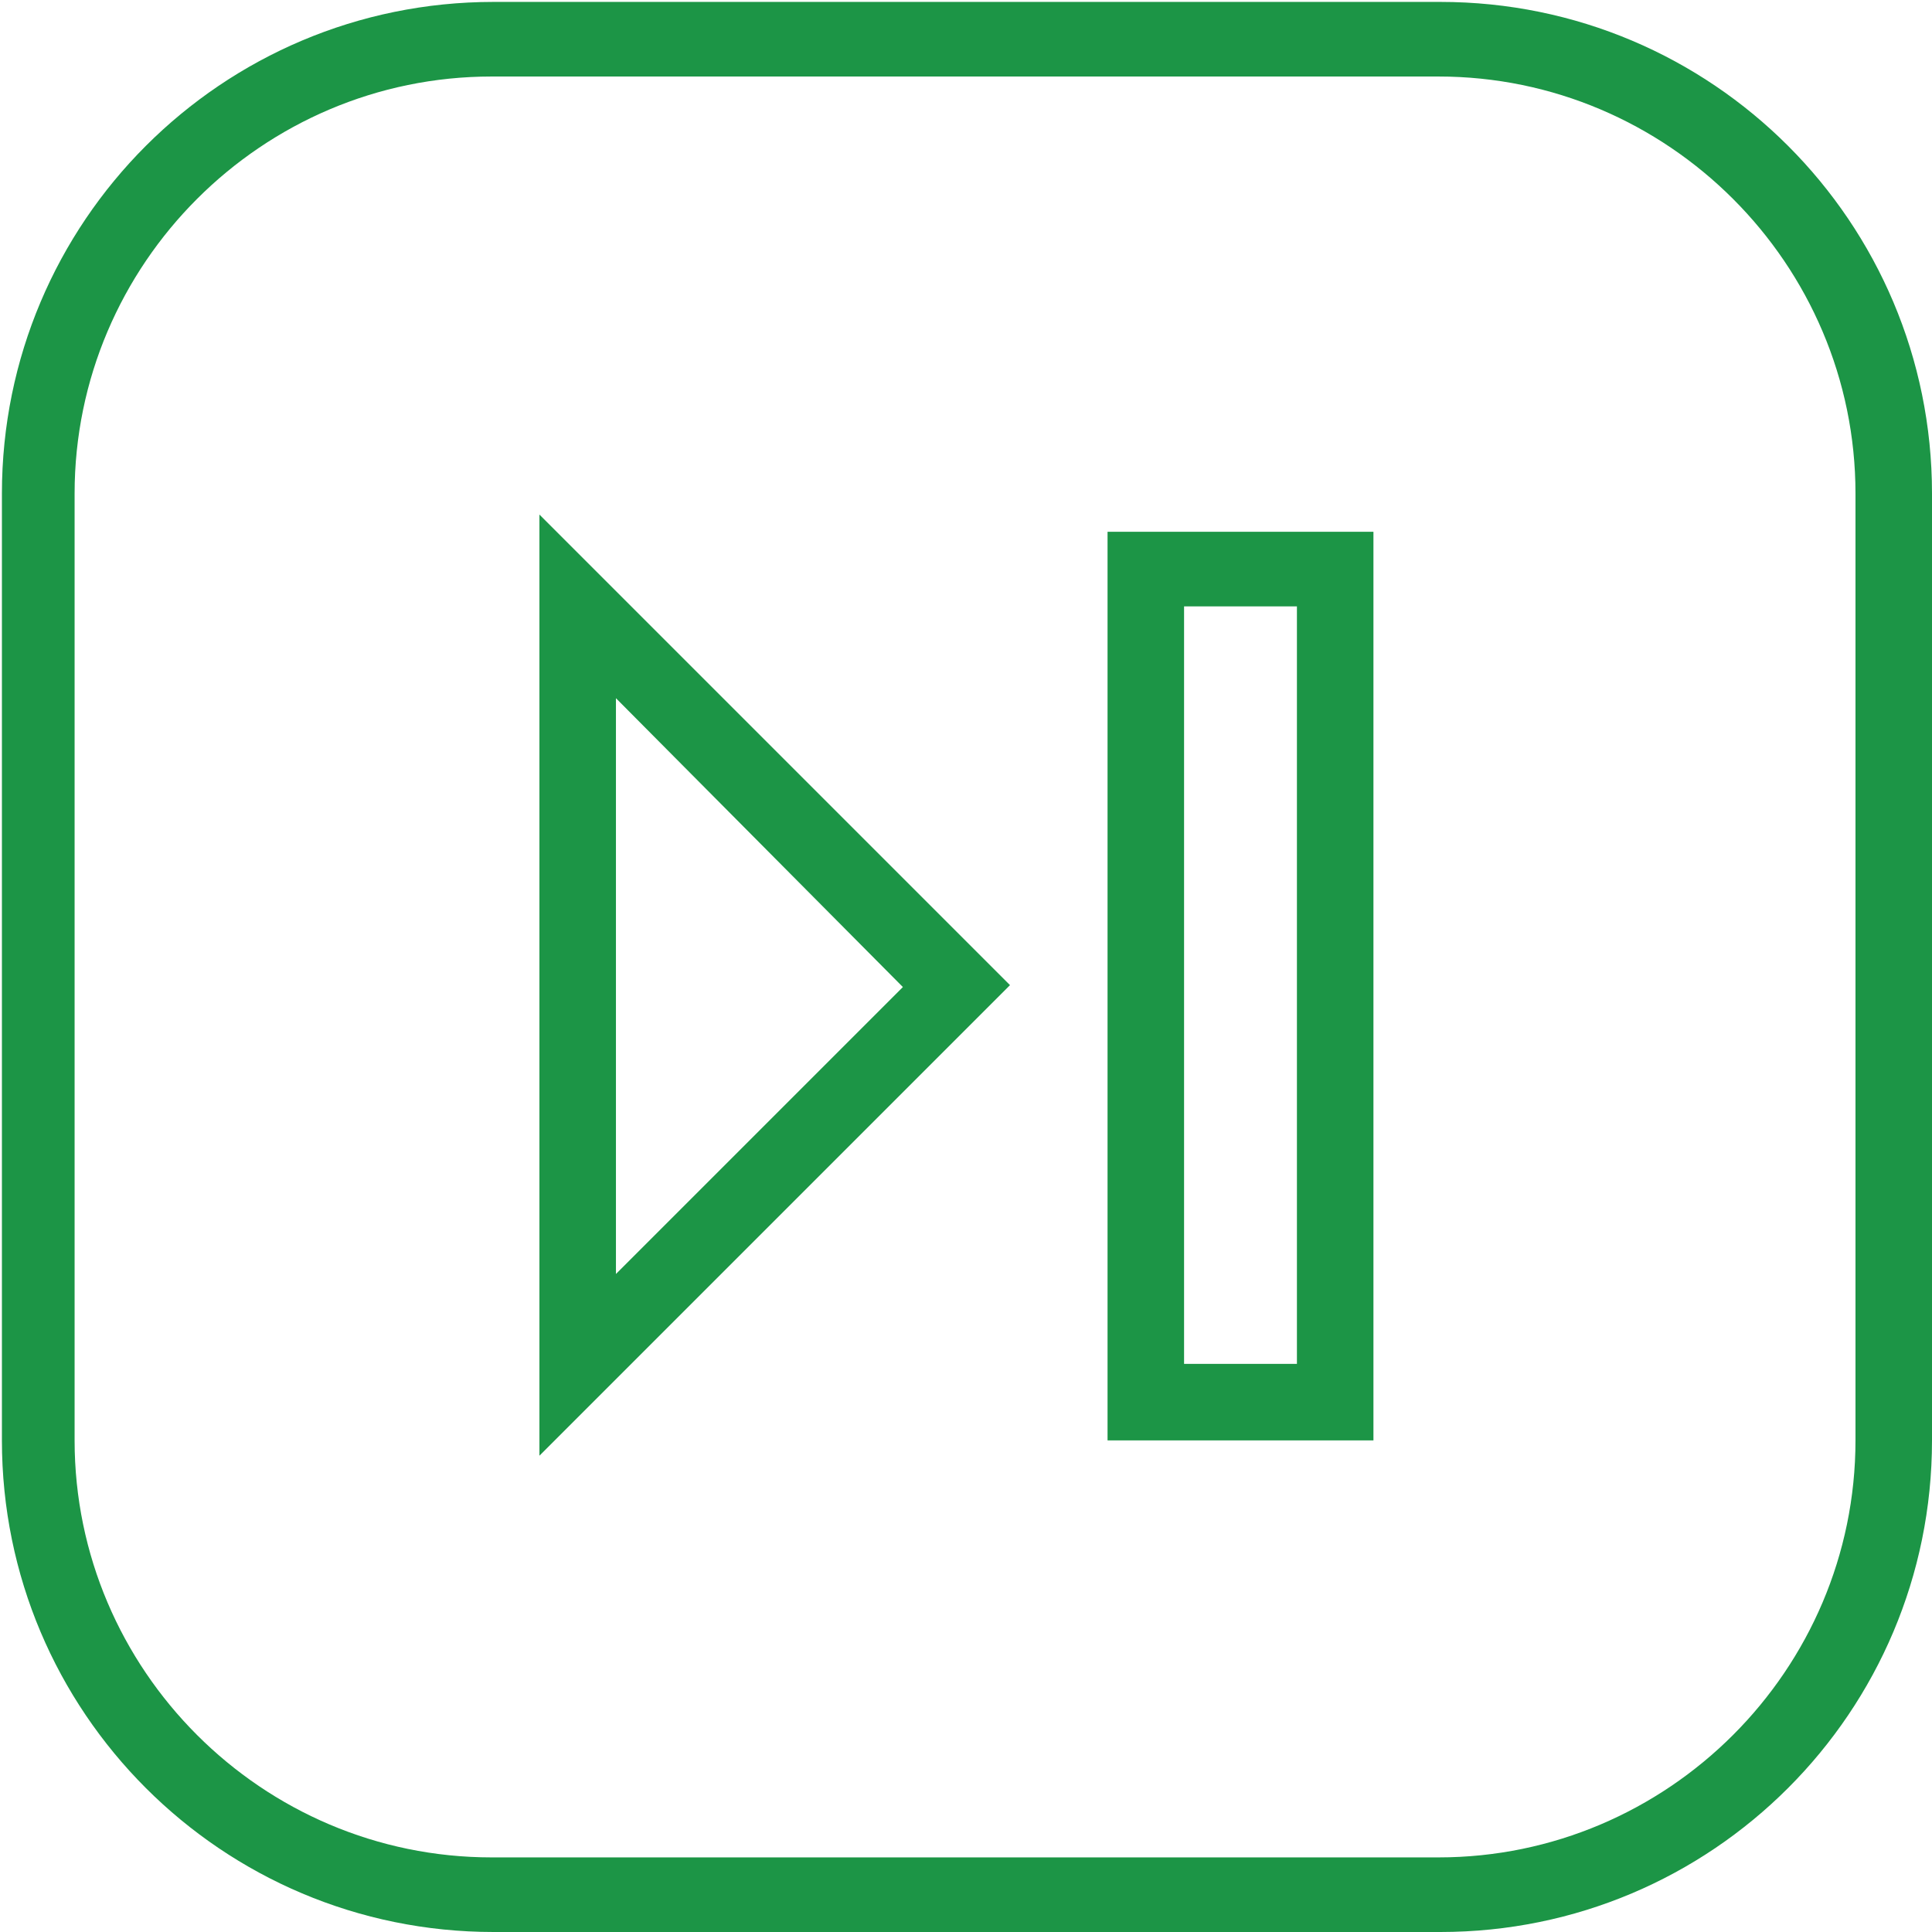
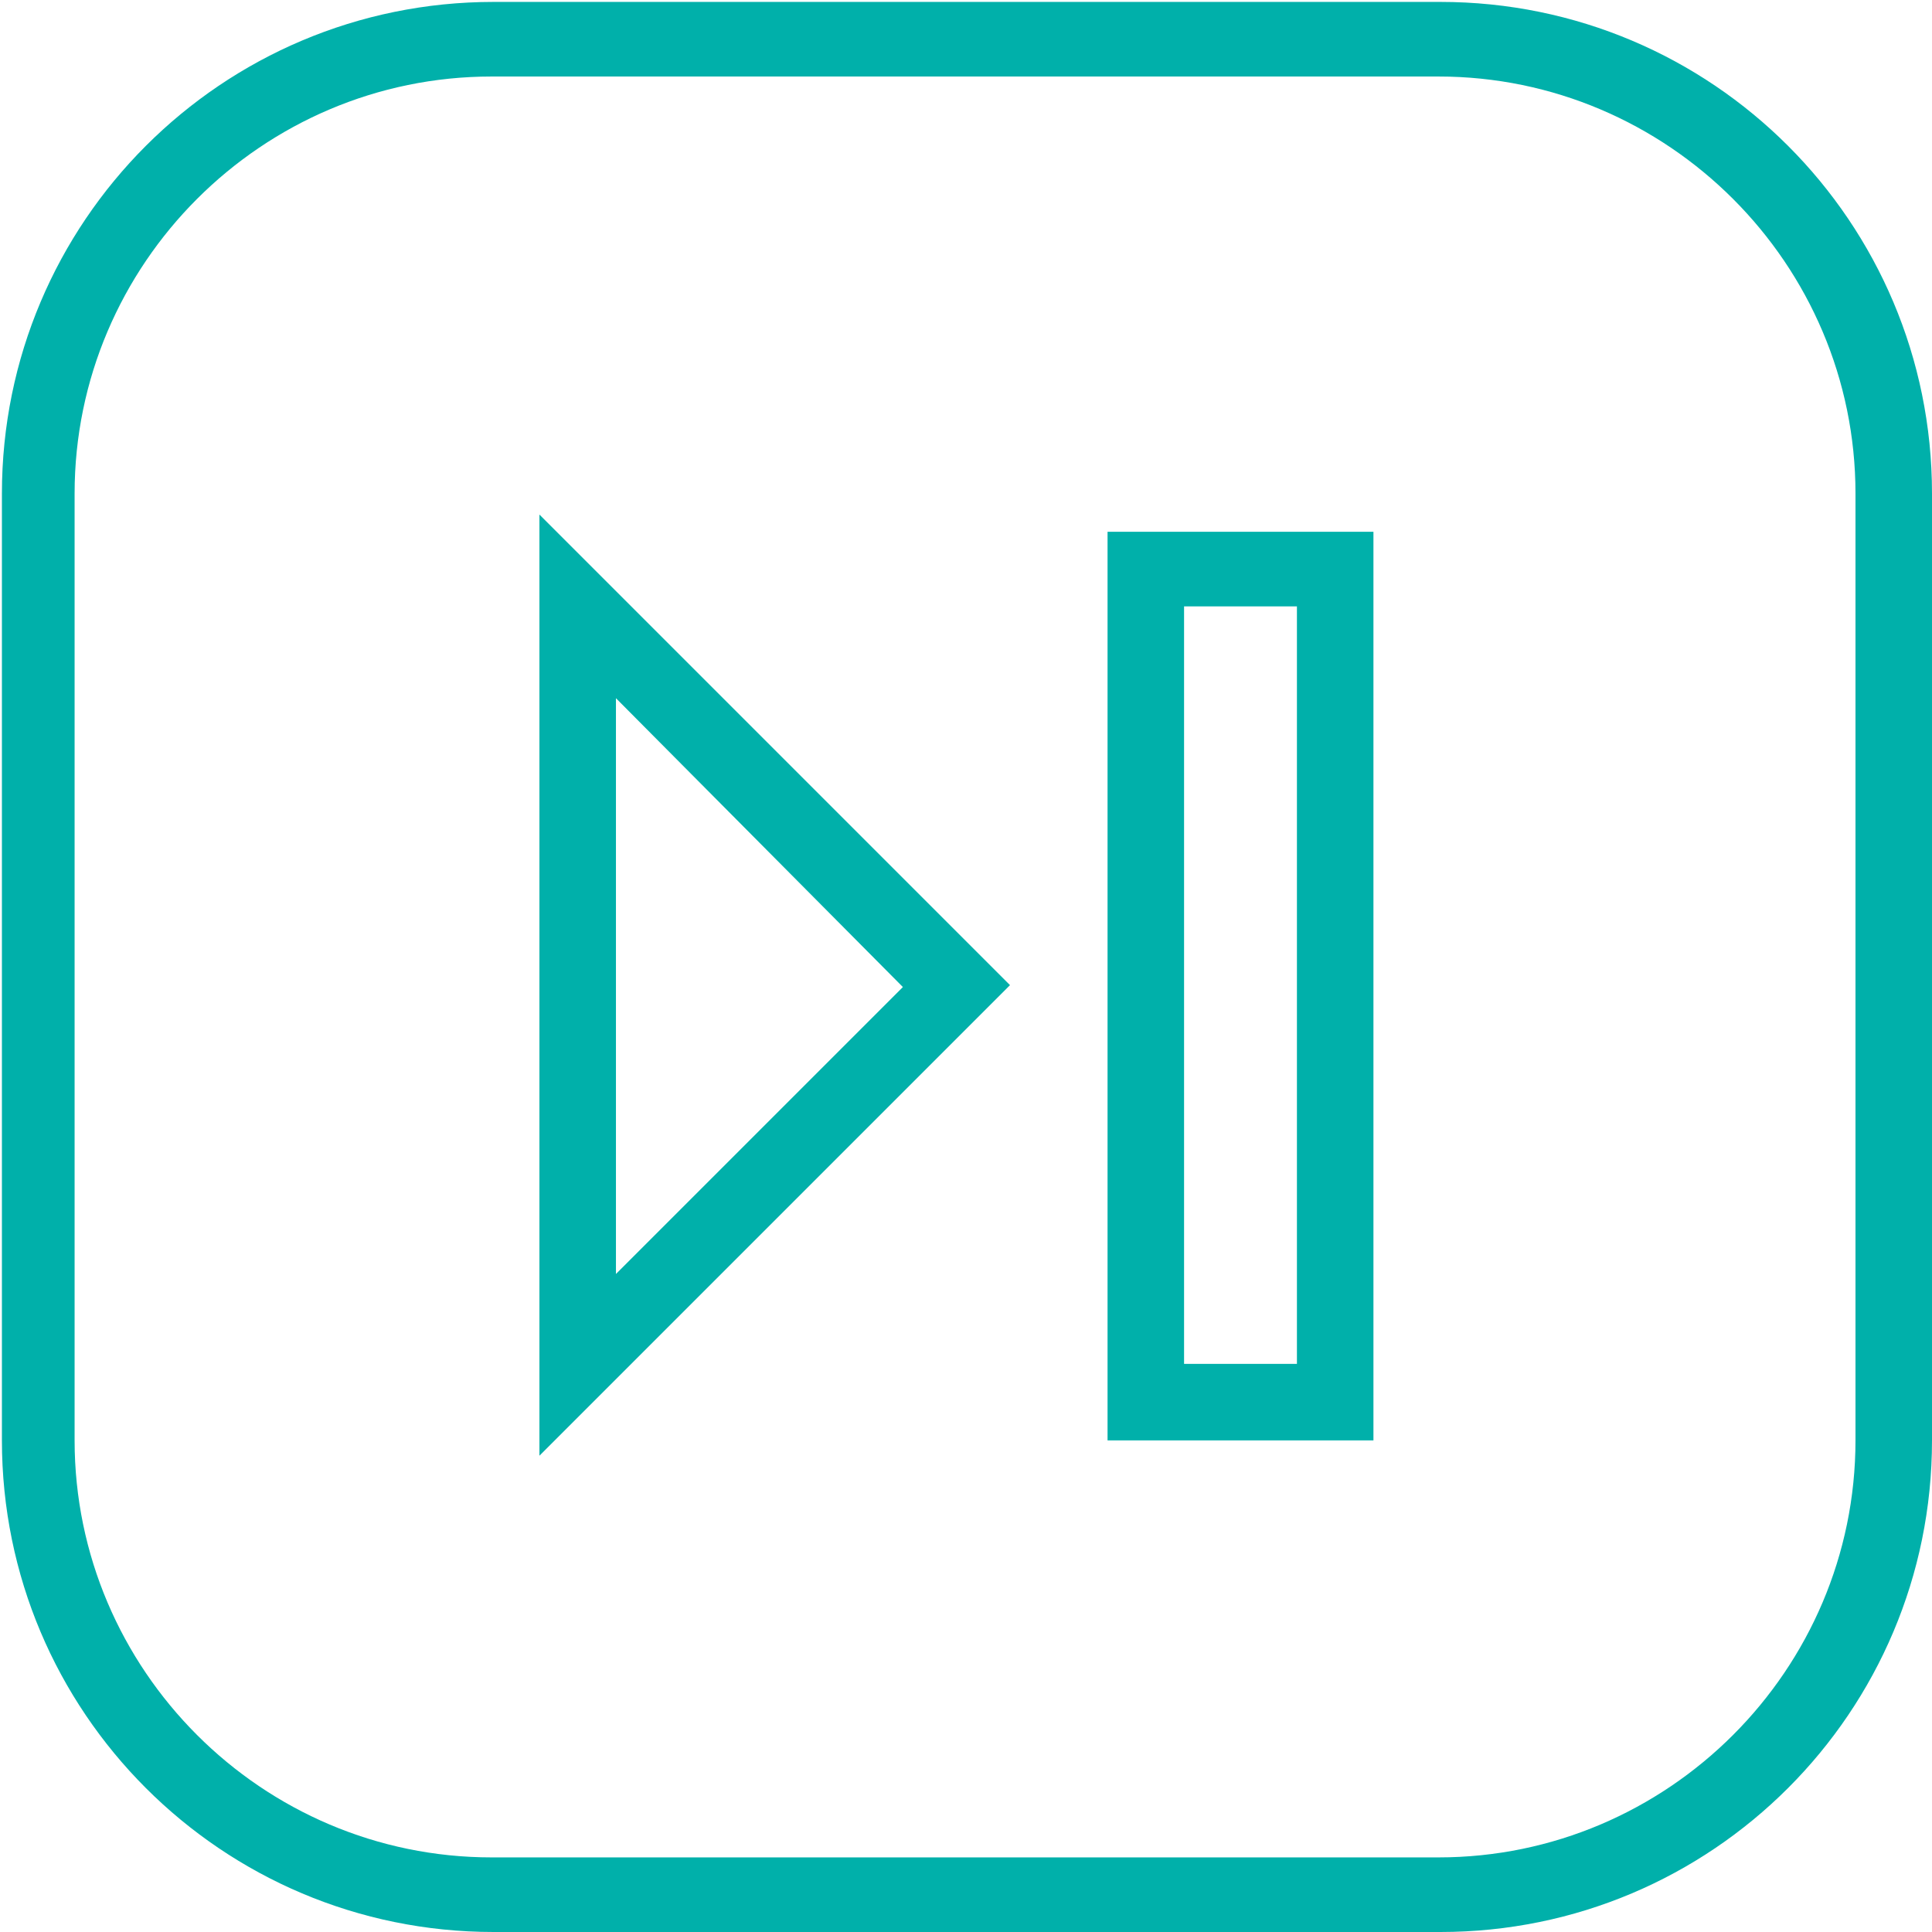
<svg xmlns="http://www.w3.org/2000/svg" version="1.1" id="Layer_1" x="0px" y="0px" width="101px" height="101px" viewBox="-255 346 101 101" style="enable-background:new -255 346 101 101;" xml:space="preserve">
  <style type="text/css">
- 	.st0{fill:#1c9546;}
+ 	.st0{fill:#00b0aa;}
</style>
  <path class="st0" d="M-226.8,422.1v-49.2l24.6,24.6L-226.8,422.1z M-222.8,382.5v30.1l15-15L-222.8,382.5z" />
  <path class="st0" d="M-183.2,421.3h-13.9v-47.5h13.9V421.3z M-193.1,417.3h5.9v-39.6h-5.9V417.3z" />
  <path class="st0" d="M-179.7,447h-49.5c-14.2,0-25.7-11.5-25.7-25.7l0,0v-49.5c0-14.2,11.5-25.7,25.7-25.7l0,0h49.5  c14.2,0,25.7,11.5,25.7,25.7l0,0v49.5C-154,435.5-165.5,447-179.7,447L-179.7,447z M-229.3,350c-12,0-21.8,9.8-21.8,21.8l0,0v49.5  c0,12,9.8,21.8,21.8,21.8l0,0h49.5c12,0,21.8-9.8,21.8-21.8l0,0v-49.5c0-12-9.8-21.8-21.8-21.8l0,0H-229.3z" />
</svg>
